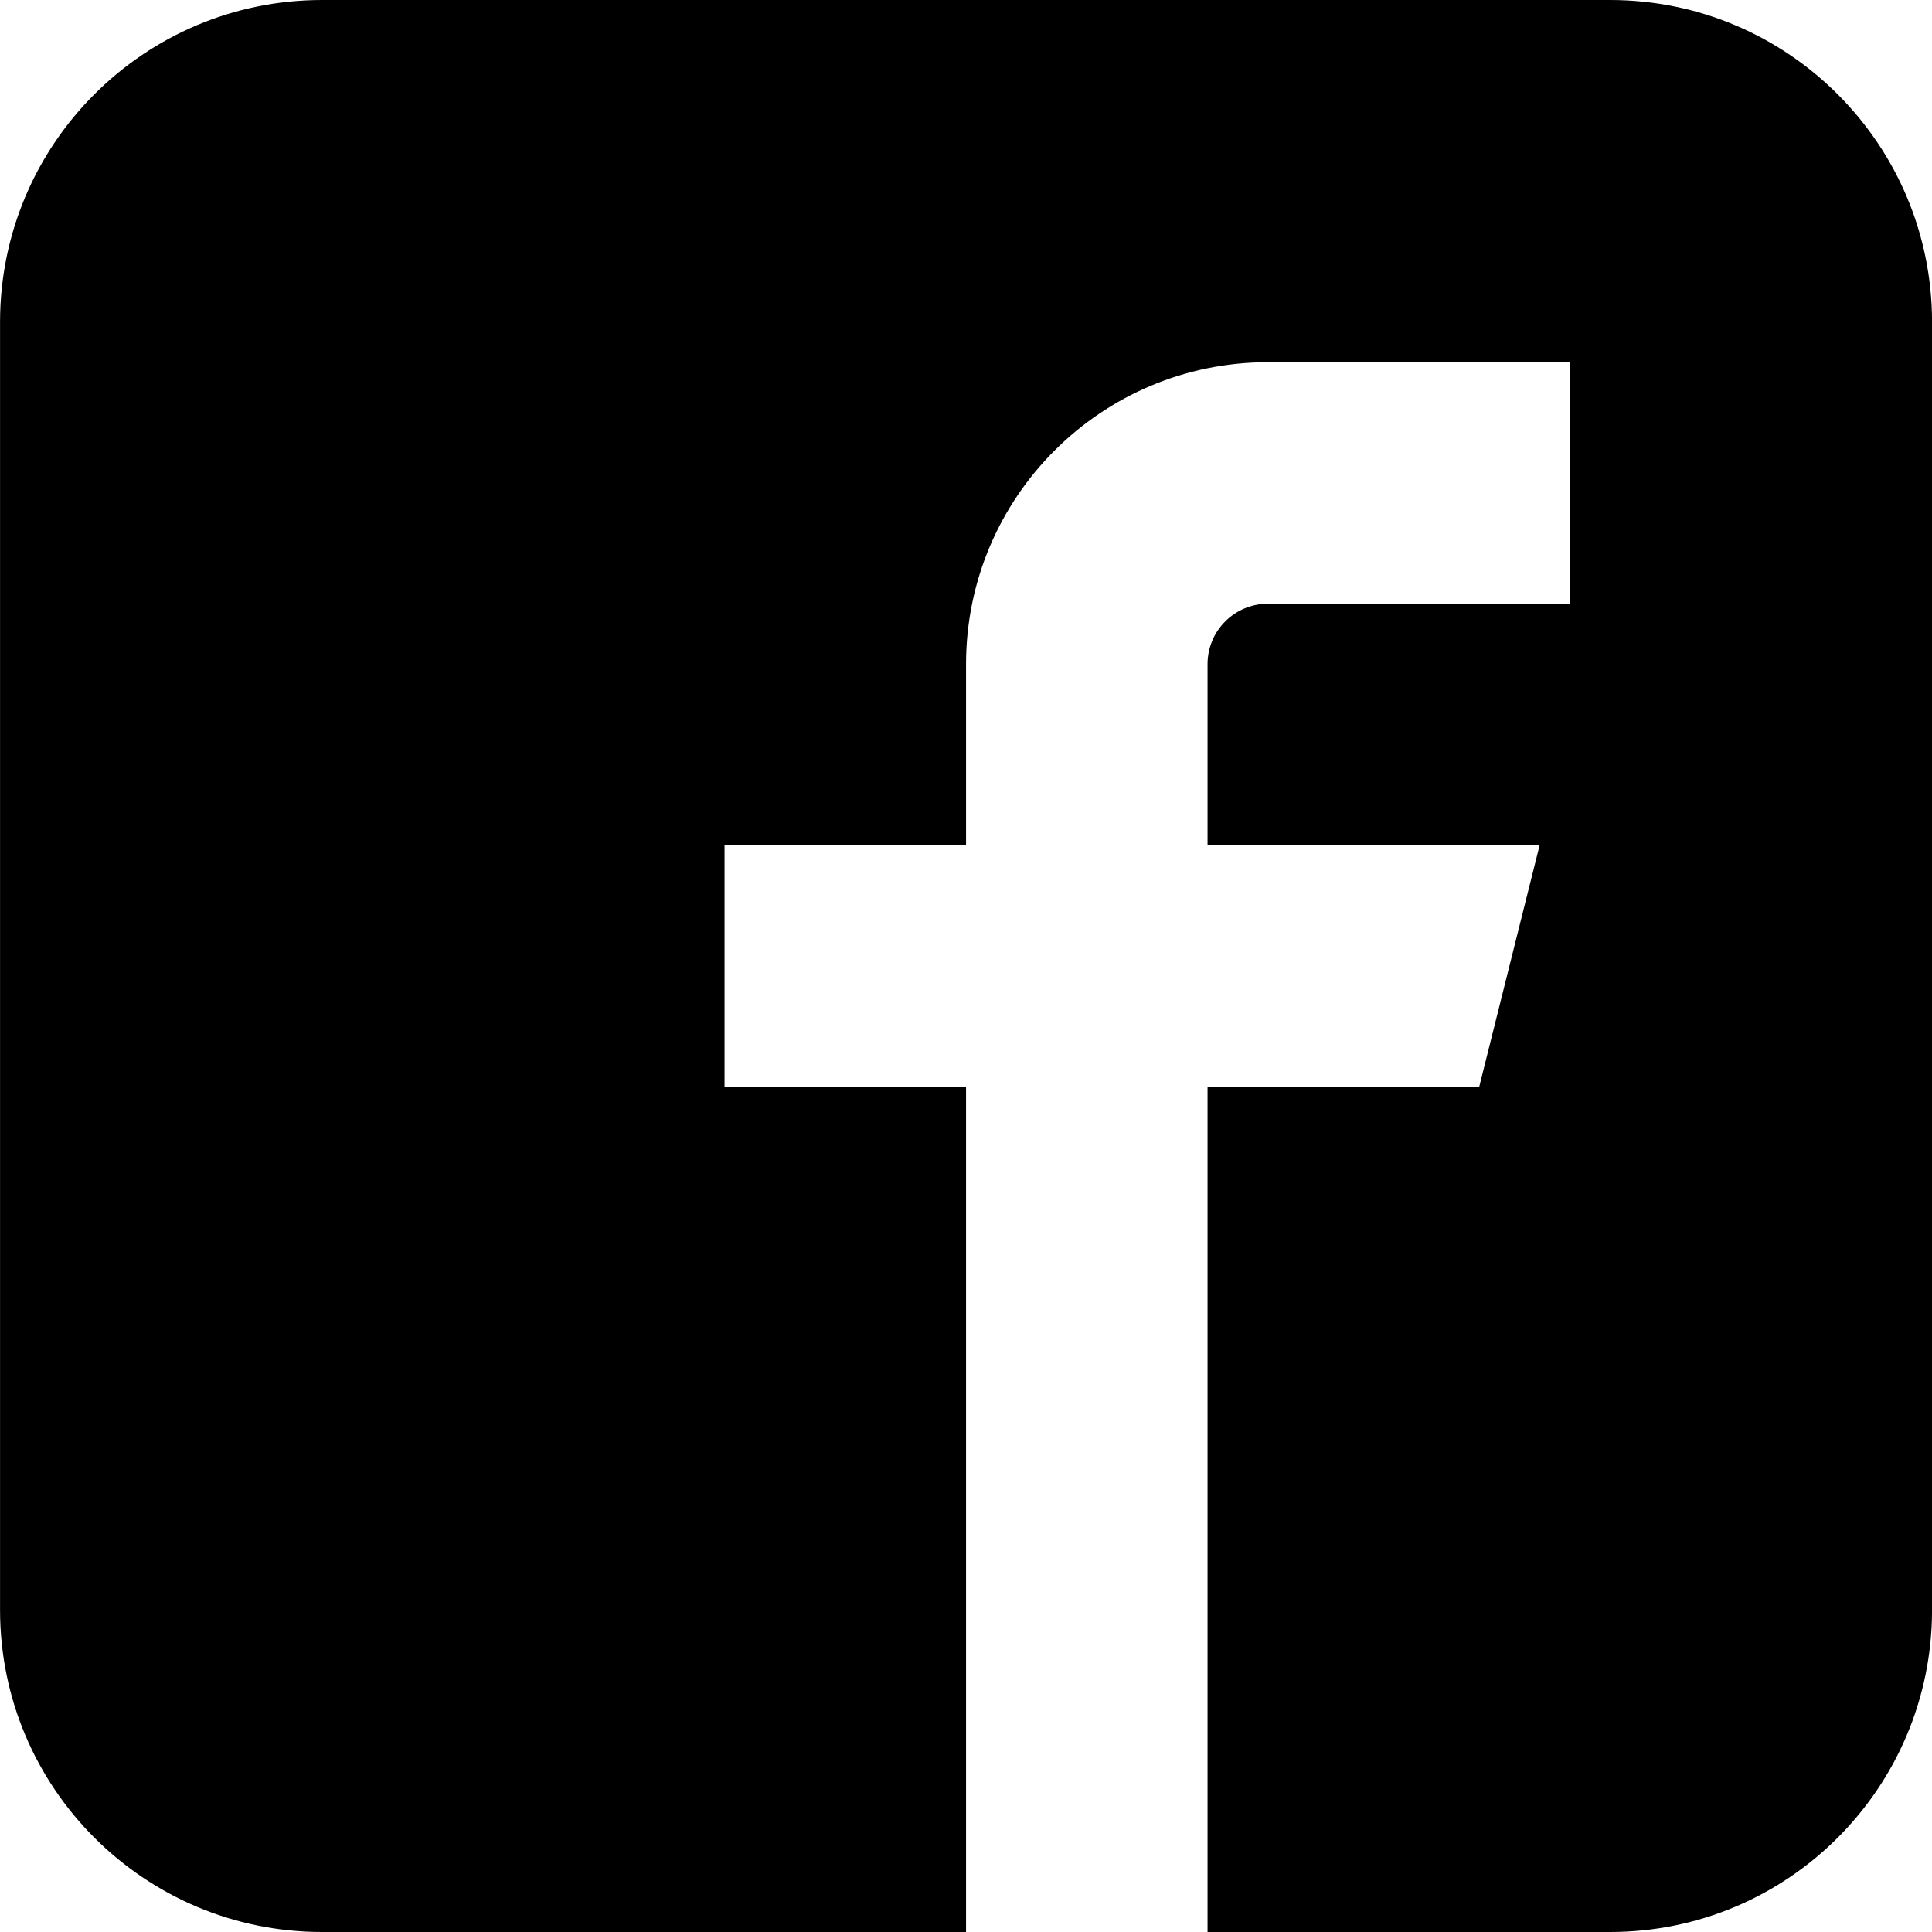
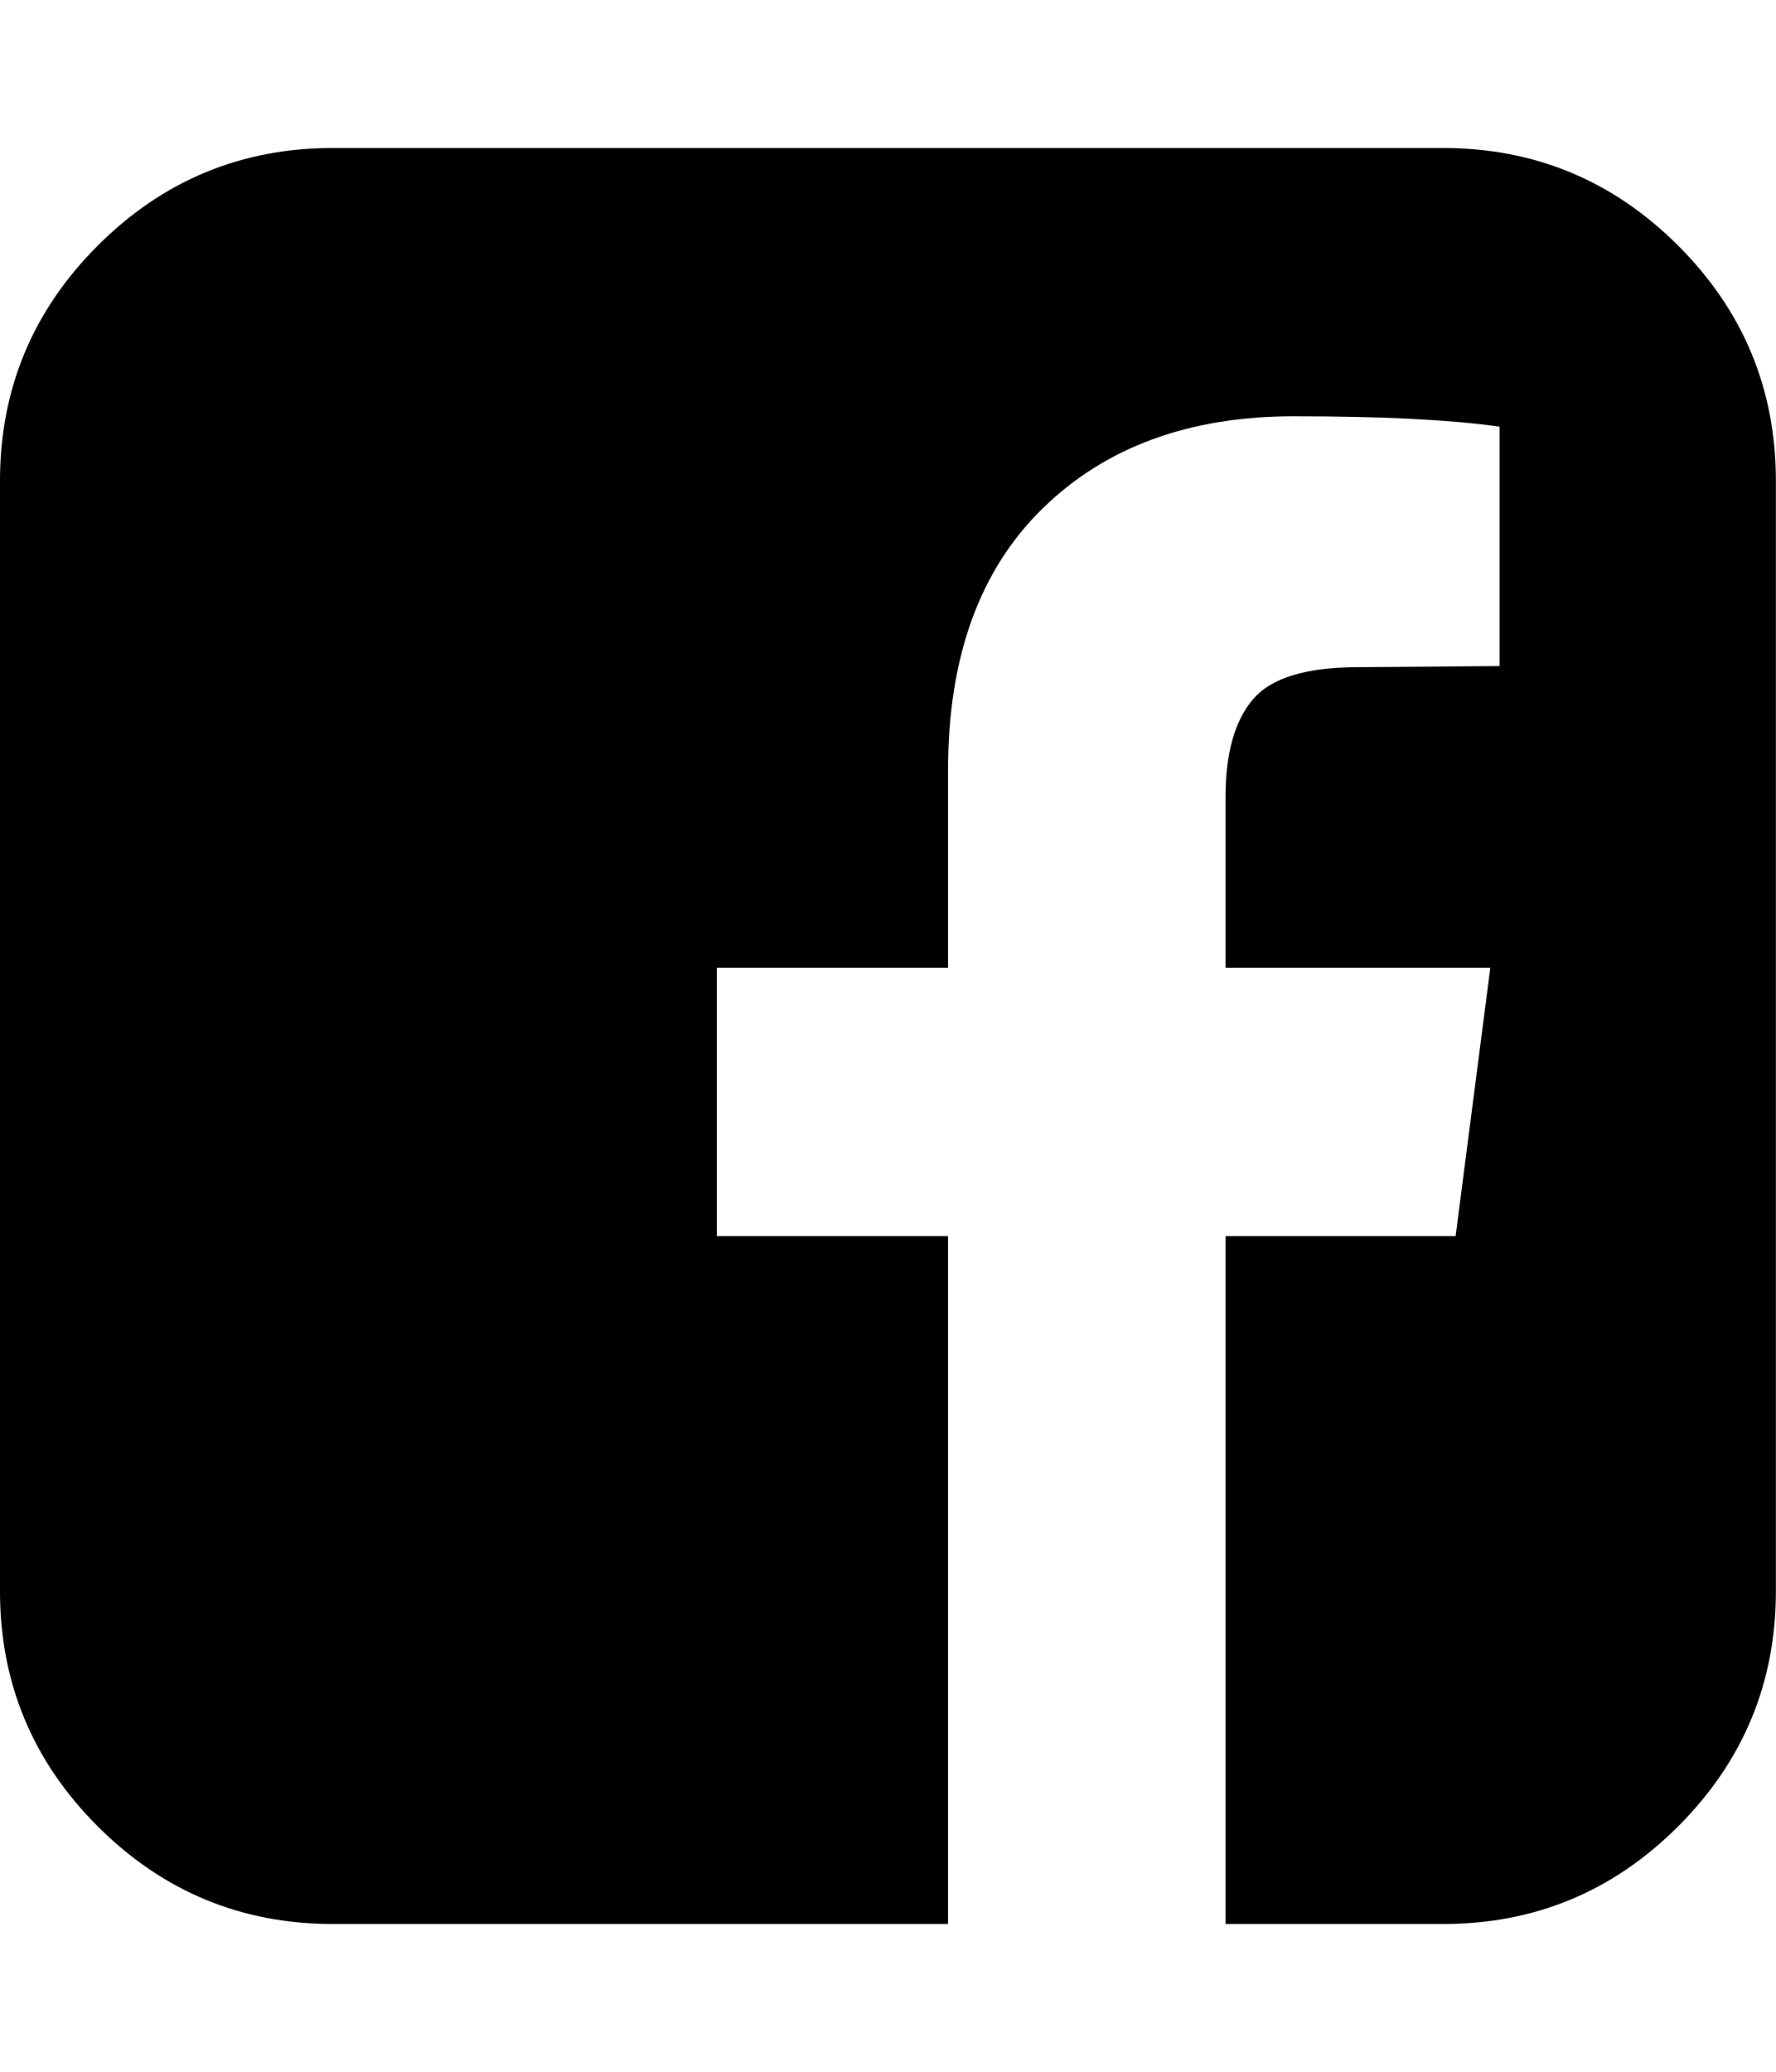
- <svg xmlns="http://www.w3.org/2000/svg" version="1.1" width="42" height="42" viewBox="0 0 42 42">
-   <path fill="#000000" d="M35.001 0h-28.001c-3.866 0-6.999 3.134-6.999 7.001v27.998c0 3.866 3.134 7.001 6.999 7.001h14.001v-18.375h-5.25v-5.25h5.25v-3.938c0-3.624 2.938-6.563 6.563-6.563h6.563v5.25h-6.563c-0.725 0-1.313 0.588-1.313 1.313v3.938h7.219l-1.313 5.25h-5.906v18.375h8.751c3.866 0 6.999-3.134 6.999-7.001v-27.998c0-3.866-3.134-7.001-6.999-7.001z" />
+ <svg xmlns="http://www.w3.org/2000/svg" version="1.1" width="36" height="42" viewBox="0 0 36 42">
+   <path fill="#000" d="M29.25 3q2.789 0 4.77 1.98t1.98 4.77v22.5q0 2.789-1.98 4.77t-4.77 1.98h-4.406v-13.945h4.664l0.703-5.437h-5.367v-3.469q0-1.312 0.551-1.969t2.145-0.656l2.859-0.023v-4.852q-1.477-0.211-4.172-0.211-3.187 0-5.098 1.875t-1.91 5.297v4.008h-4.688v5.437h4.688v13.945h-12.469q-2.789 0-4.77-1.98t-1.98-4.77v-22.5q0-2.789 1.98-4.77t4.77-1.98h22.5z" />
</svg>
